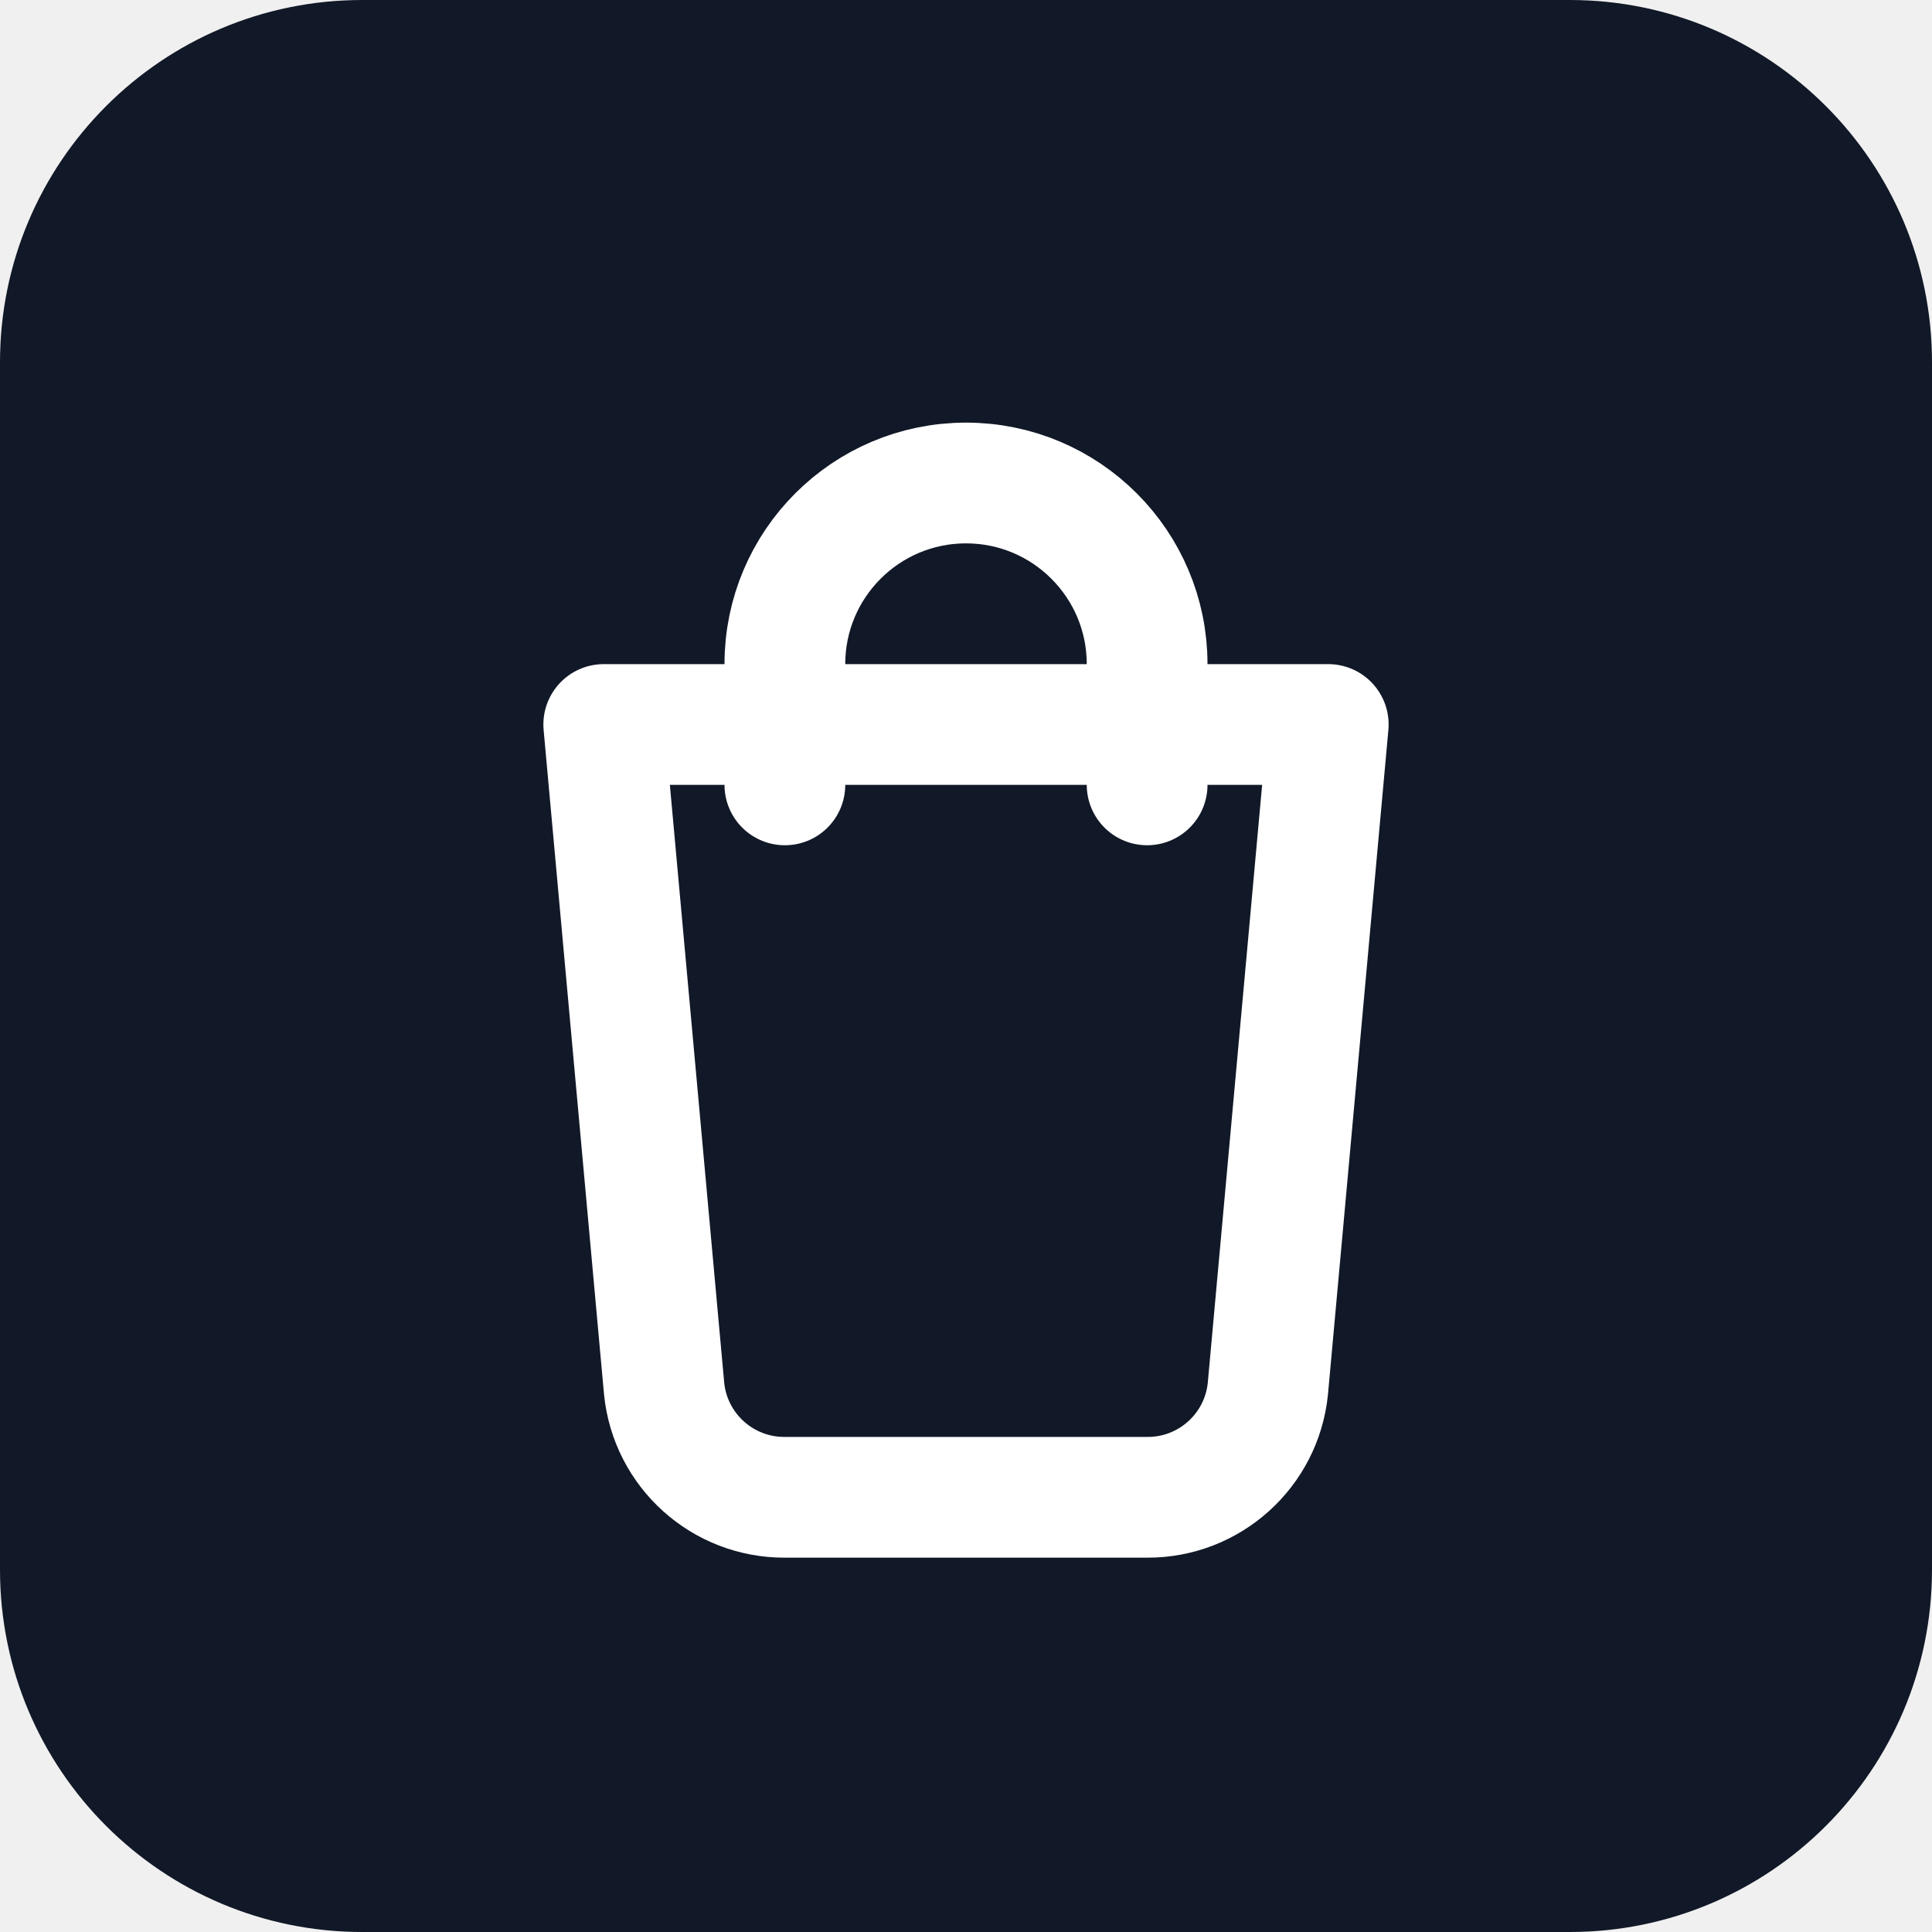
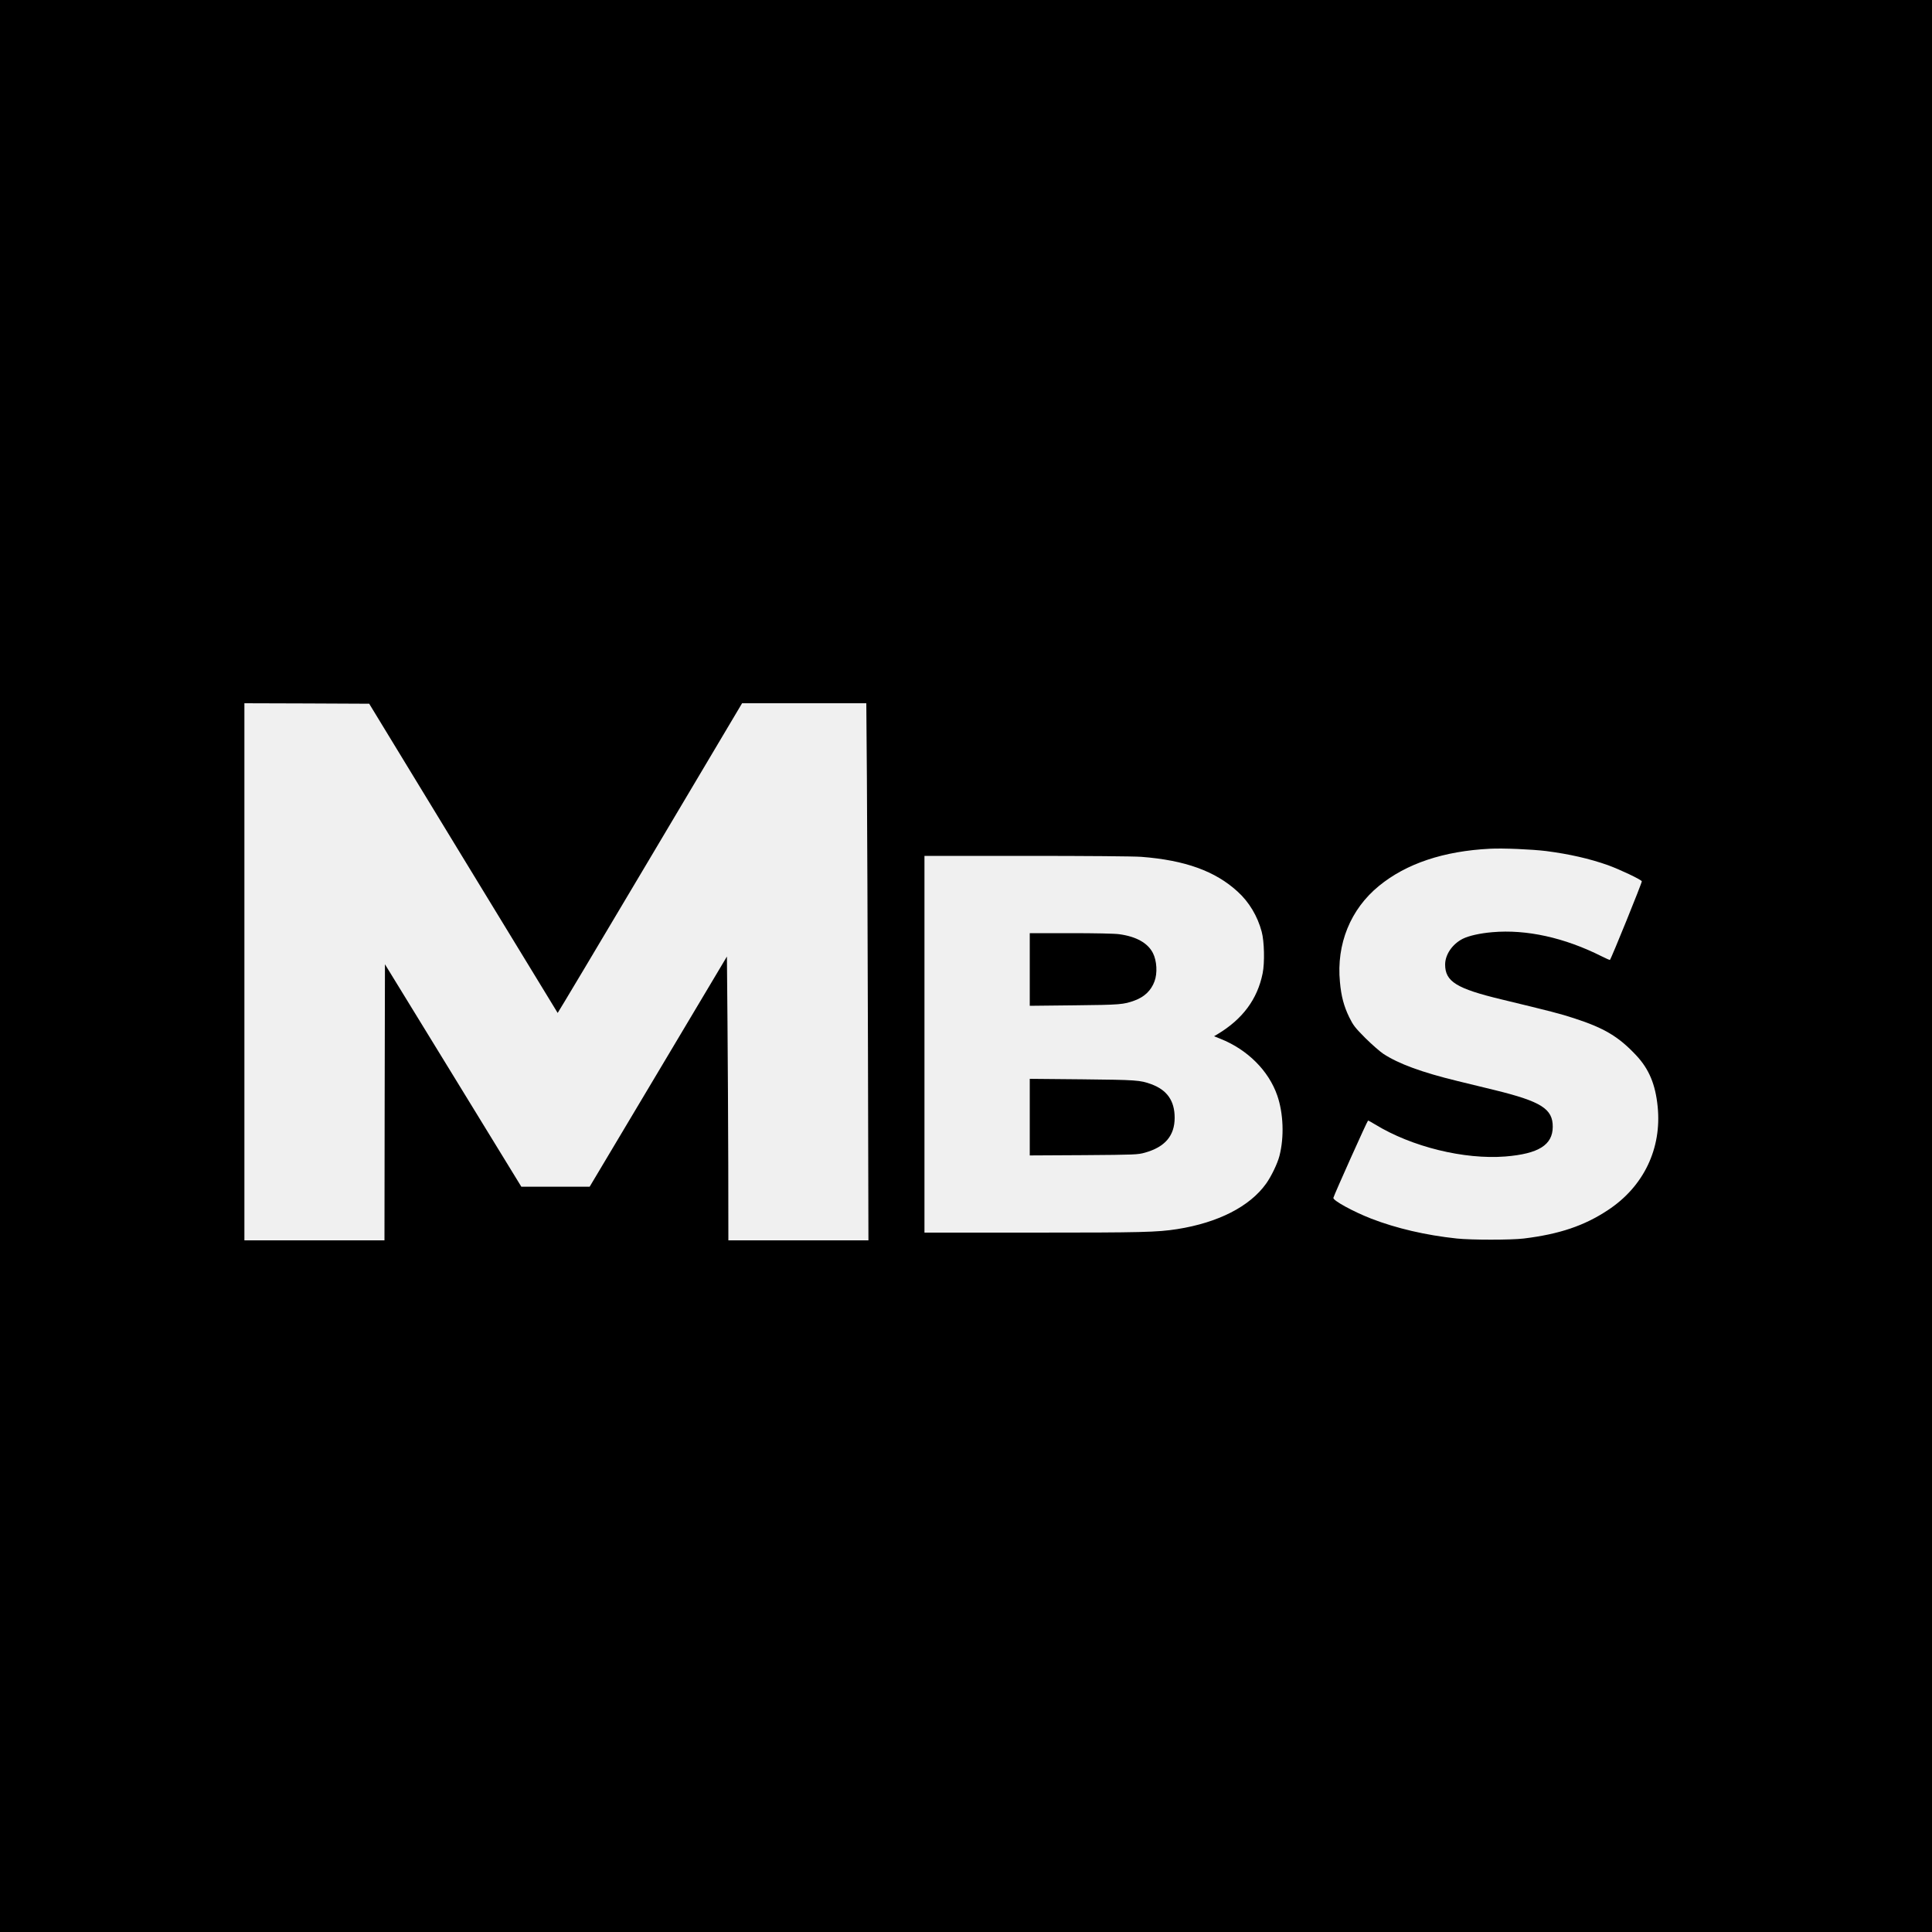
- <svg xmlns="http://www.w3.org/2000/svg" viewBox="0 0 32 32">
-   <rect width="32" height="32" rx="6" fill="#111827" />
-   <path d="M10 12h12l-1 11a2 2 0 0 1-2 1.8H13a2 2 0 0 1-2-1.8L10 12Z" fill="none" stroke="#ffffff" stroke-width="2" stroke-linejoin="round" />
-   <path d="M13 13v-2a3 3 0 0 1 6 0v2" fill="none" stroke="#ffffff" stroke-width="2" stroke-linecap="round" />
+ <svg xmlns="http://www.w3.org/2000/svg" version="1.0" width="2000pt" height="2000pt" viewBox="0 0 2000 2000" preserveAspectRatio="xMidYMid meet">
+   <g transform="translate(0,2000) scale(0.1,-0.1)" fill="#000000" stroke="none">
+     <path d="M0 10000 l0 -10000 10000 0 10000 0 0 10000 0 10000 -10000 0 -10000 0 0 -10000z m4796 1116 c536 -880 975 -1600 977 -1602 1 -2 432 719 956 1602 l953 1604 643 0 643 0 6 -762 c3 -420 8 -1671 11 -2780 l5 -2018 -725 0 -725 0 -1 778 c-1 427 -5 1088 -8 1469 l-6 691 -710 -1191 -711 -1192 -353 0 -354 0 -706 1152 -706 1151 -3 -1429 -2 -1429 -725 0 -725 0 0 2780 0 2780 646 -2 646 -3 974 -1599z m11209 74 c240 -31 447 -78 640 -146 122 -44 344 -149 351 -167 4 -11 -316 -800 -330 -814 -2 -2 -42 15 -87 38 -384 193 -778 280 -1130 249 -130 -11 -244 -37 -308 -69 -107 -55 -181 -163 -181 -266 0 -176 118 -249 584 -361 517 -125 604 -147 751 -195 312 -101 461 -190 643 -384 133 -142 199 -301 222 -530 44 -434 -145 -829 -515 -1072 -244 -162 -503 -249 -870 -294 -130 -16 -547 -16 -695 0 -320 34 -625 105 -886 206 -187 73 -397 188 -391 215 8 33 352 800 359 800 4 0 37 -18 73 -40 379 -232 921 -365 1348 -332 344 28 490 119 491 307 1 186 -119 262 -599 380 -99 24 -273 67 -386 94 -370 90 -610 178 -769 282 -36 24 -119 97 -186 163 -108 109 -125 131 -167 216 -55 113 -83 217 -96 364 -38 393 109 754 404 995 282 231 669 361 1150 385 136 7 432 -6 580 -24z m-4189 -60 c453 -35 765 -148 996 -360 119 -108 206 -254 249 -415 27 -99 32 -321 10 -430 -54 -269 -208 -476 -469 -632 l-34 -20 67 -27 c280 -112 498 -330 587 -586 64 -185 73 -430 23 -625 -20 -79 -85 -214 -139 -289 -169 -236 -496 -403 -921 -470 -207 -32 -359 -36 -1486 -36 l-1129 0 0 1950 0 1950 1059 0 c613 0 1112 -4 1187 -10z" />
+     <path d="M10660 9964 l0 -376 463 5 c476 5 508 8 623 50 101 37 170 103 205 197 32 84 25 214 -16 294 -53 104 -172 171 -348 195 -46 7 -256 11 -503 11 l-424 0 0 -376z" />
+     <path d="M10660 8436 l0 -397 558 3 c537 4 560 5 635 26 207 58 307 175 307 361 0 175 -78 287 -241 347 -116 43 -155 45 -716 51 l-543 5 0 -396z" />
+   </g>
</svg>
